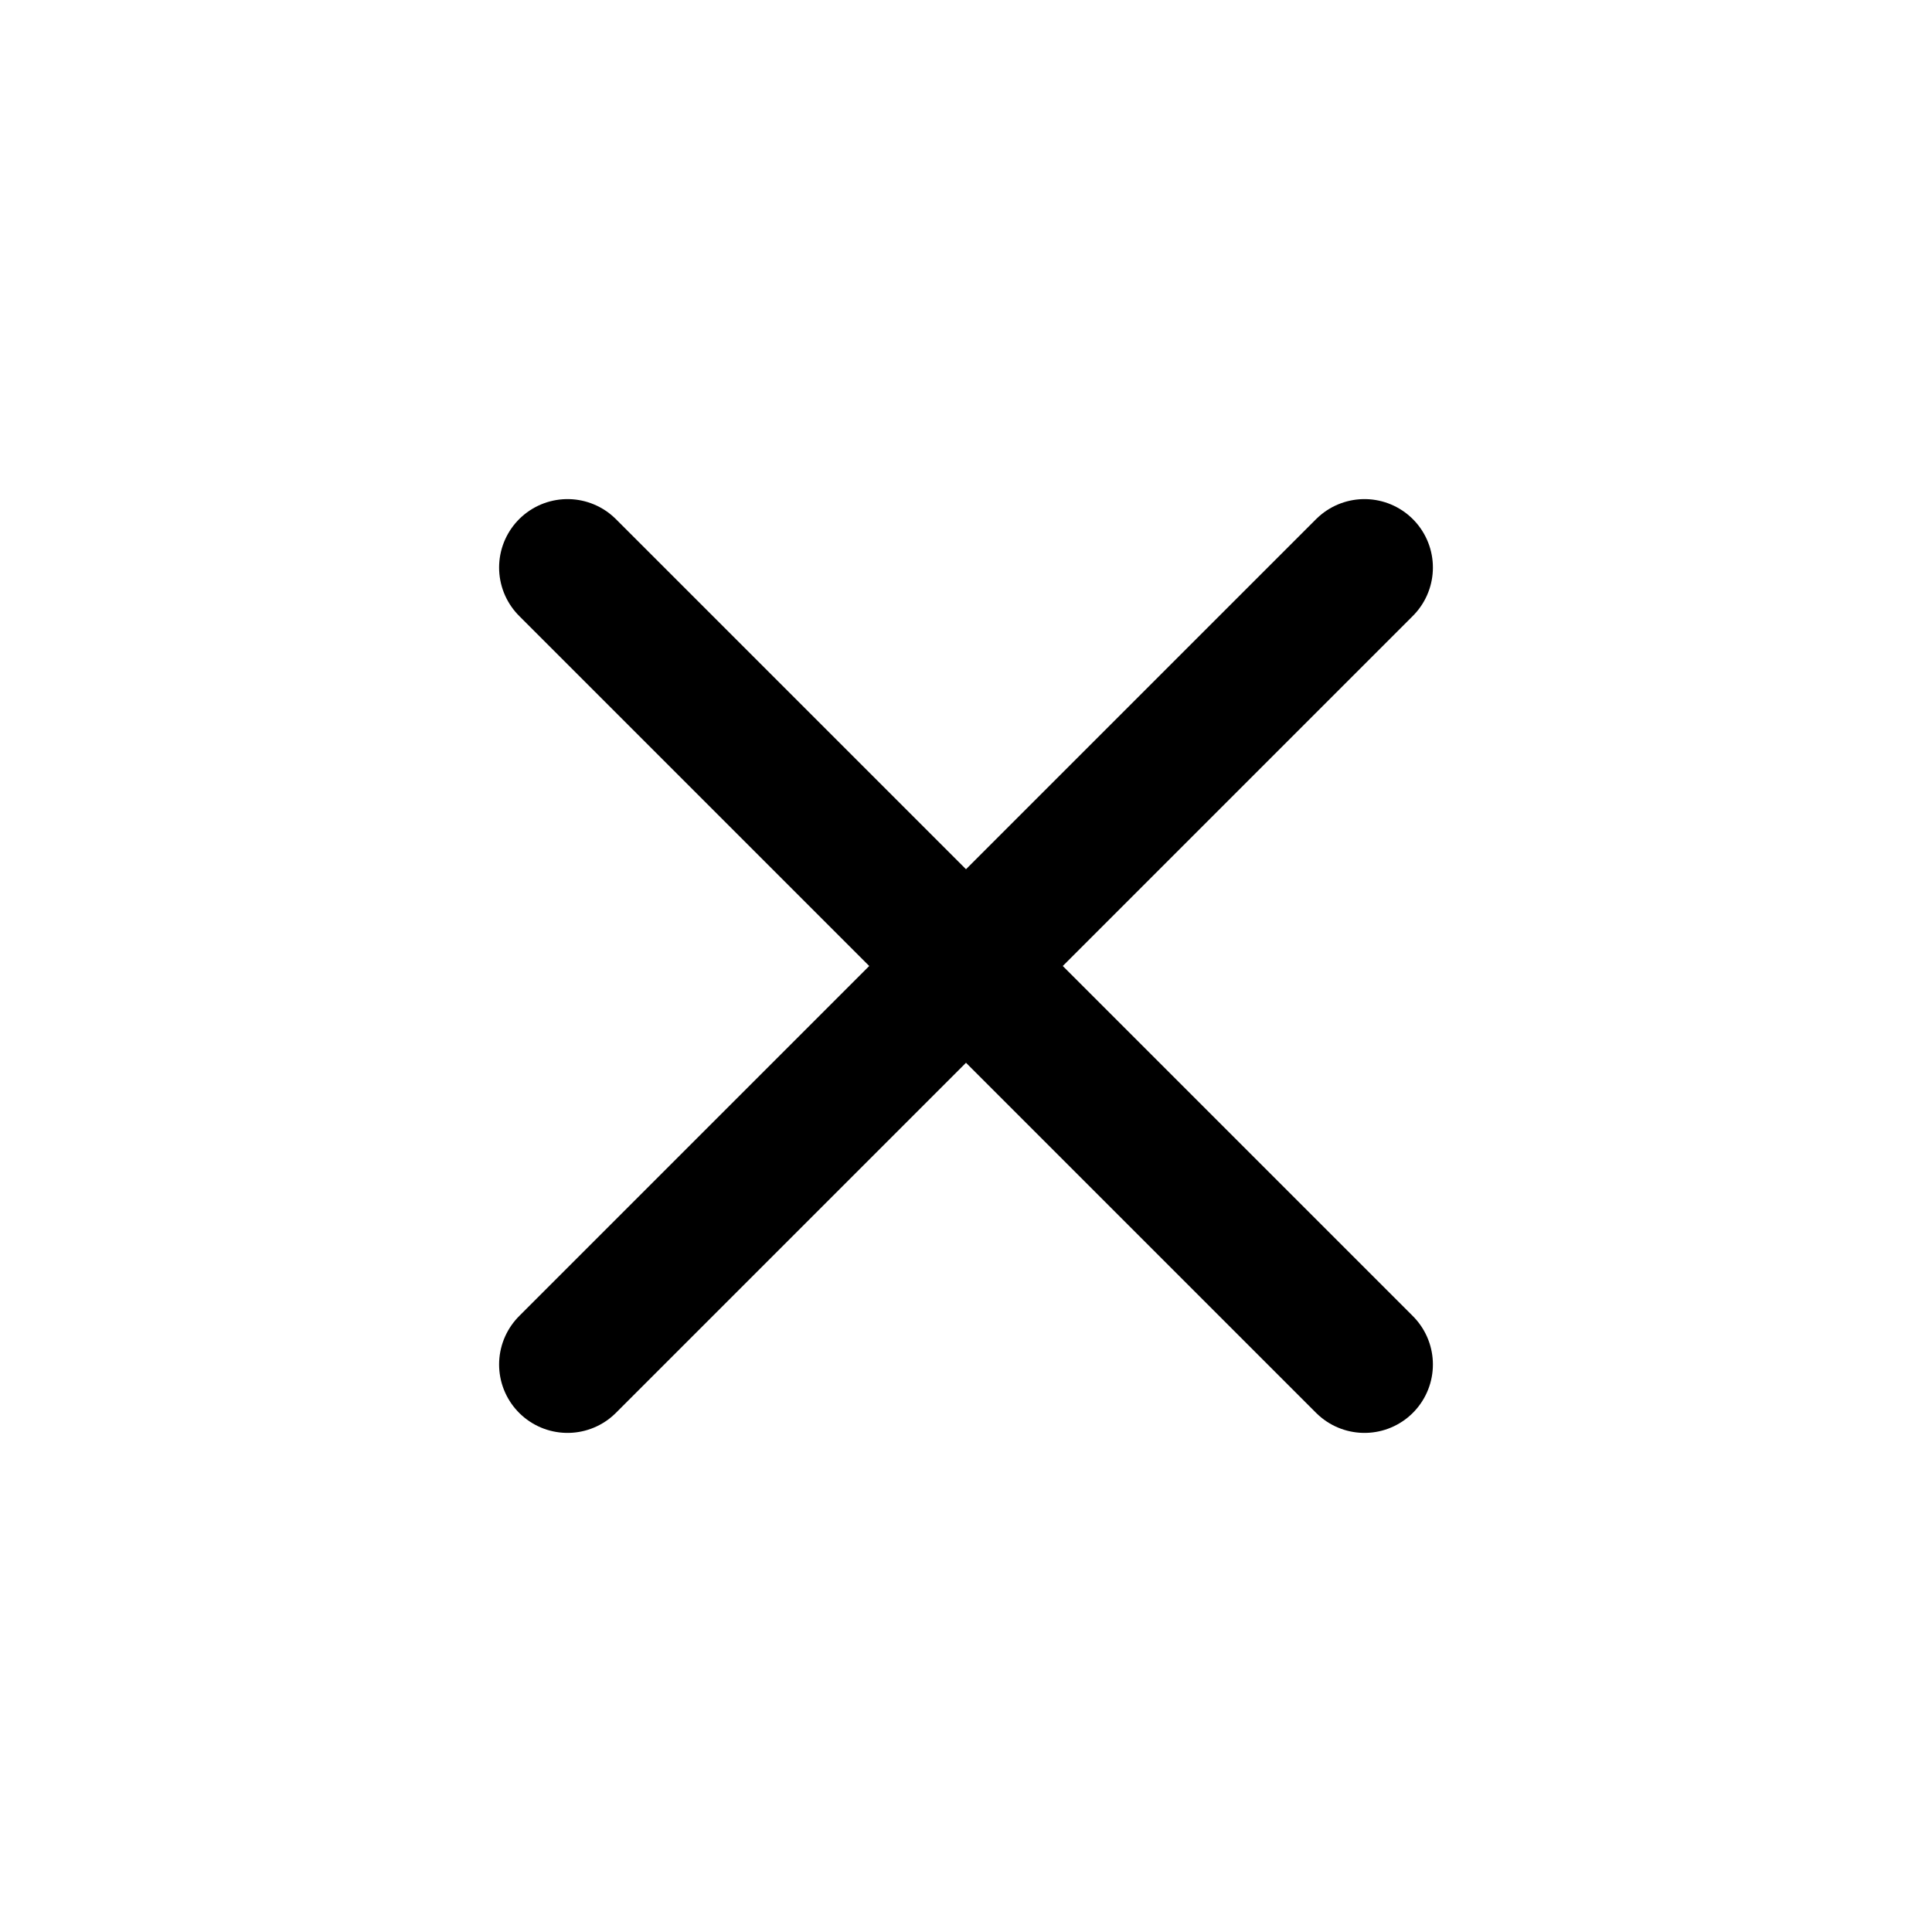
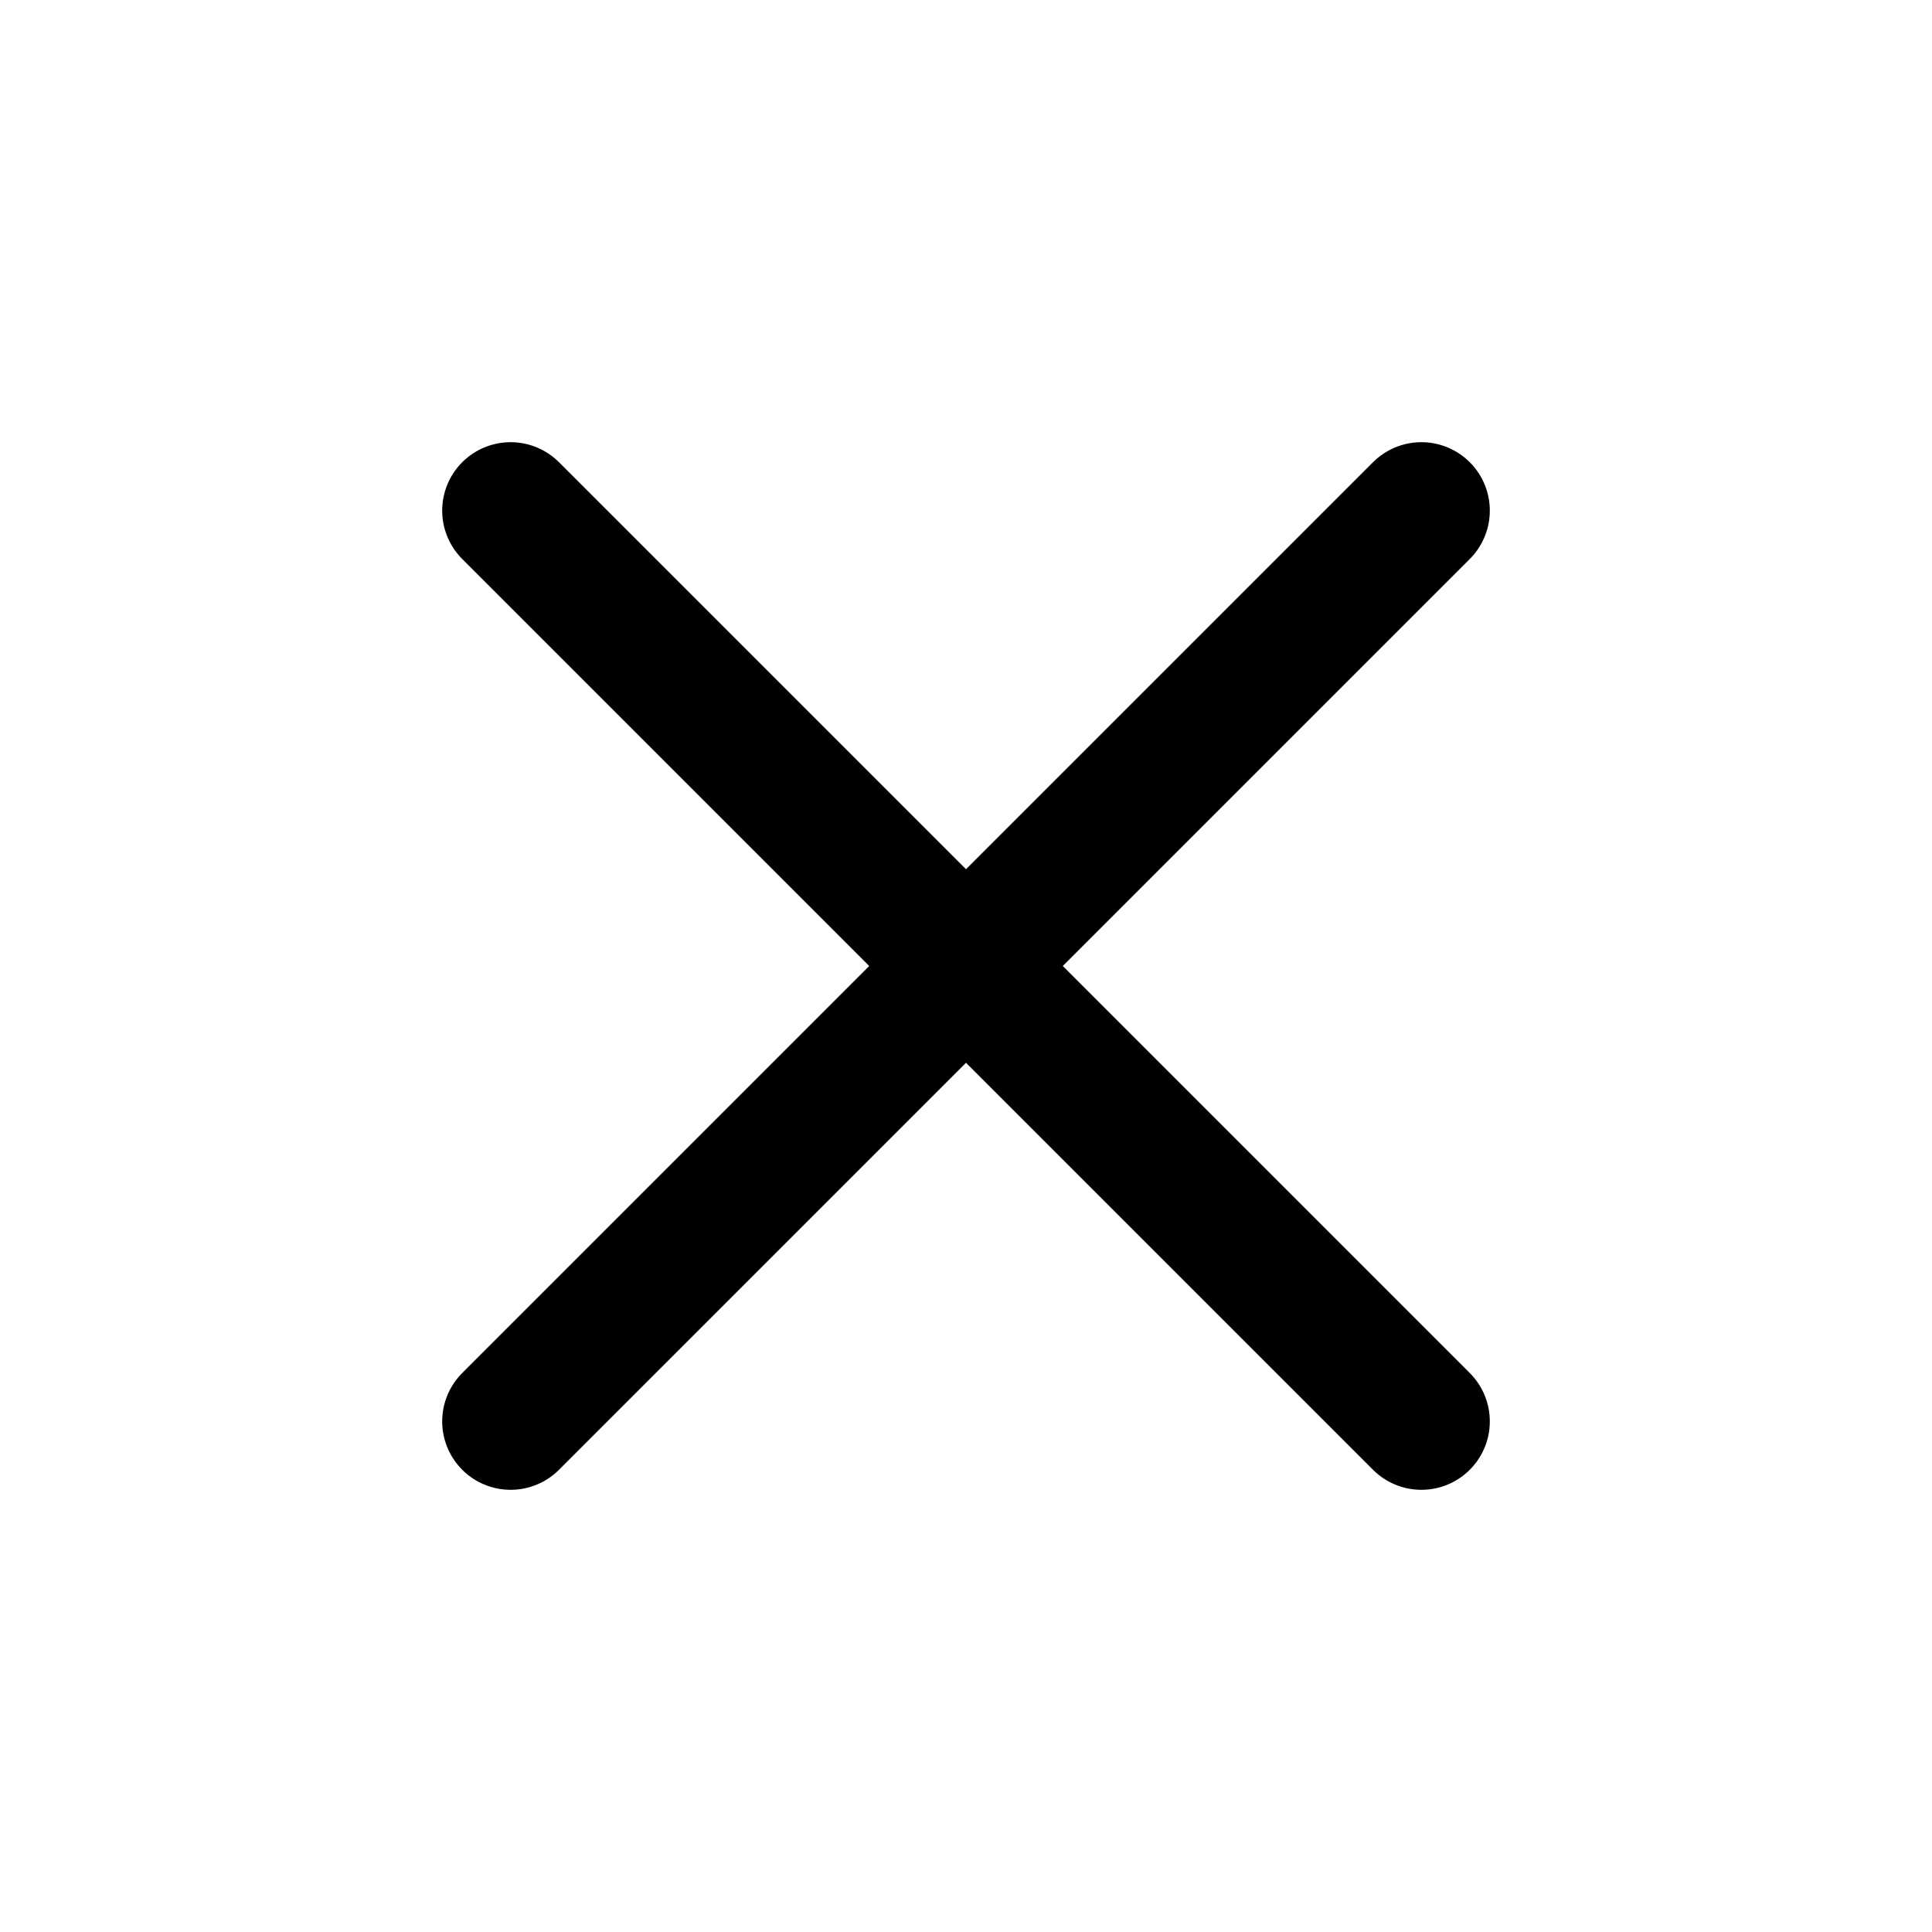
<svg xmlns="http://www.w3.org/2000/svg" viewBox="0 0 24 24" fill="none" stroke="currentColor" stroke-width="1.7" stroke-linecap="round" stroke-linejoin="round">
  <g data-part="body">
-     <path d="M7.05 7.05 L16.95 16.95 M16.95 7.05 L7.05 16.95" />
+     <path d="M6.343 6.343 L17.657 17.657 M17.657 6.343 L6.343 17.657" />
  </g>
</svg>
